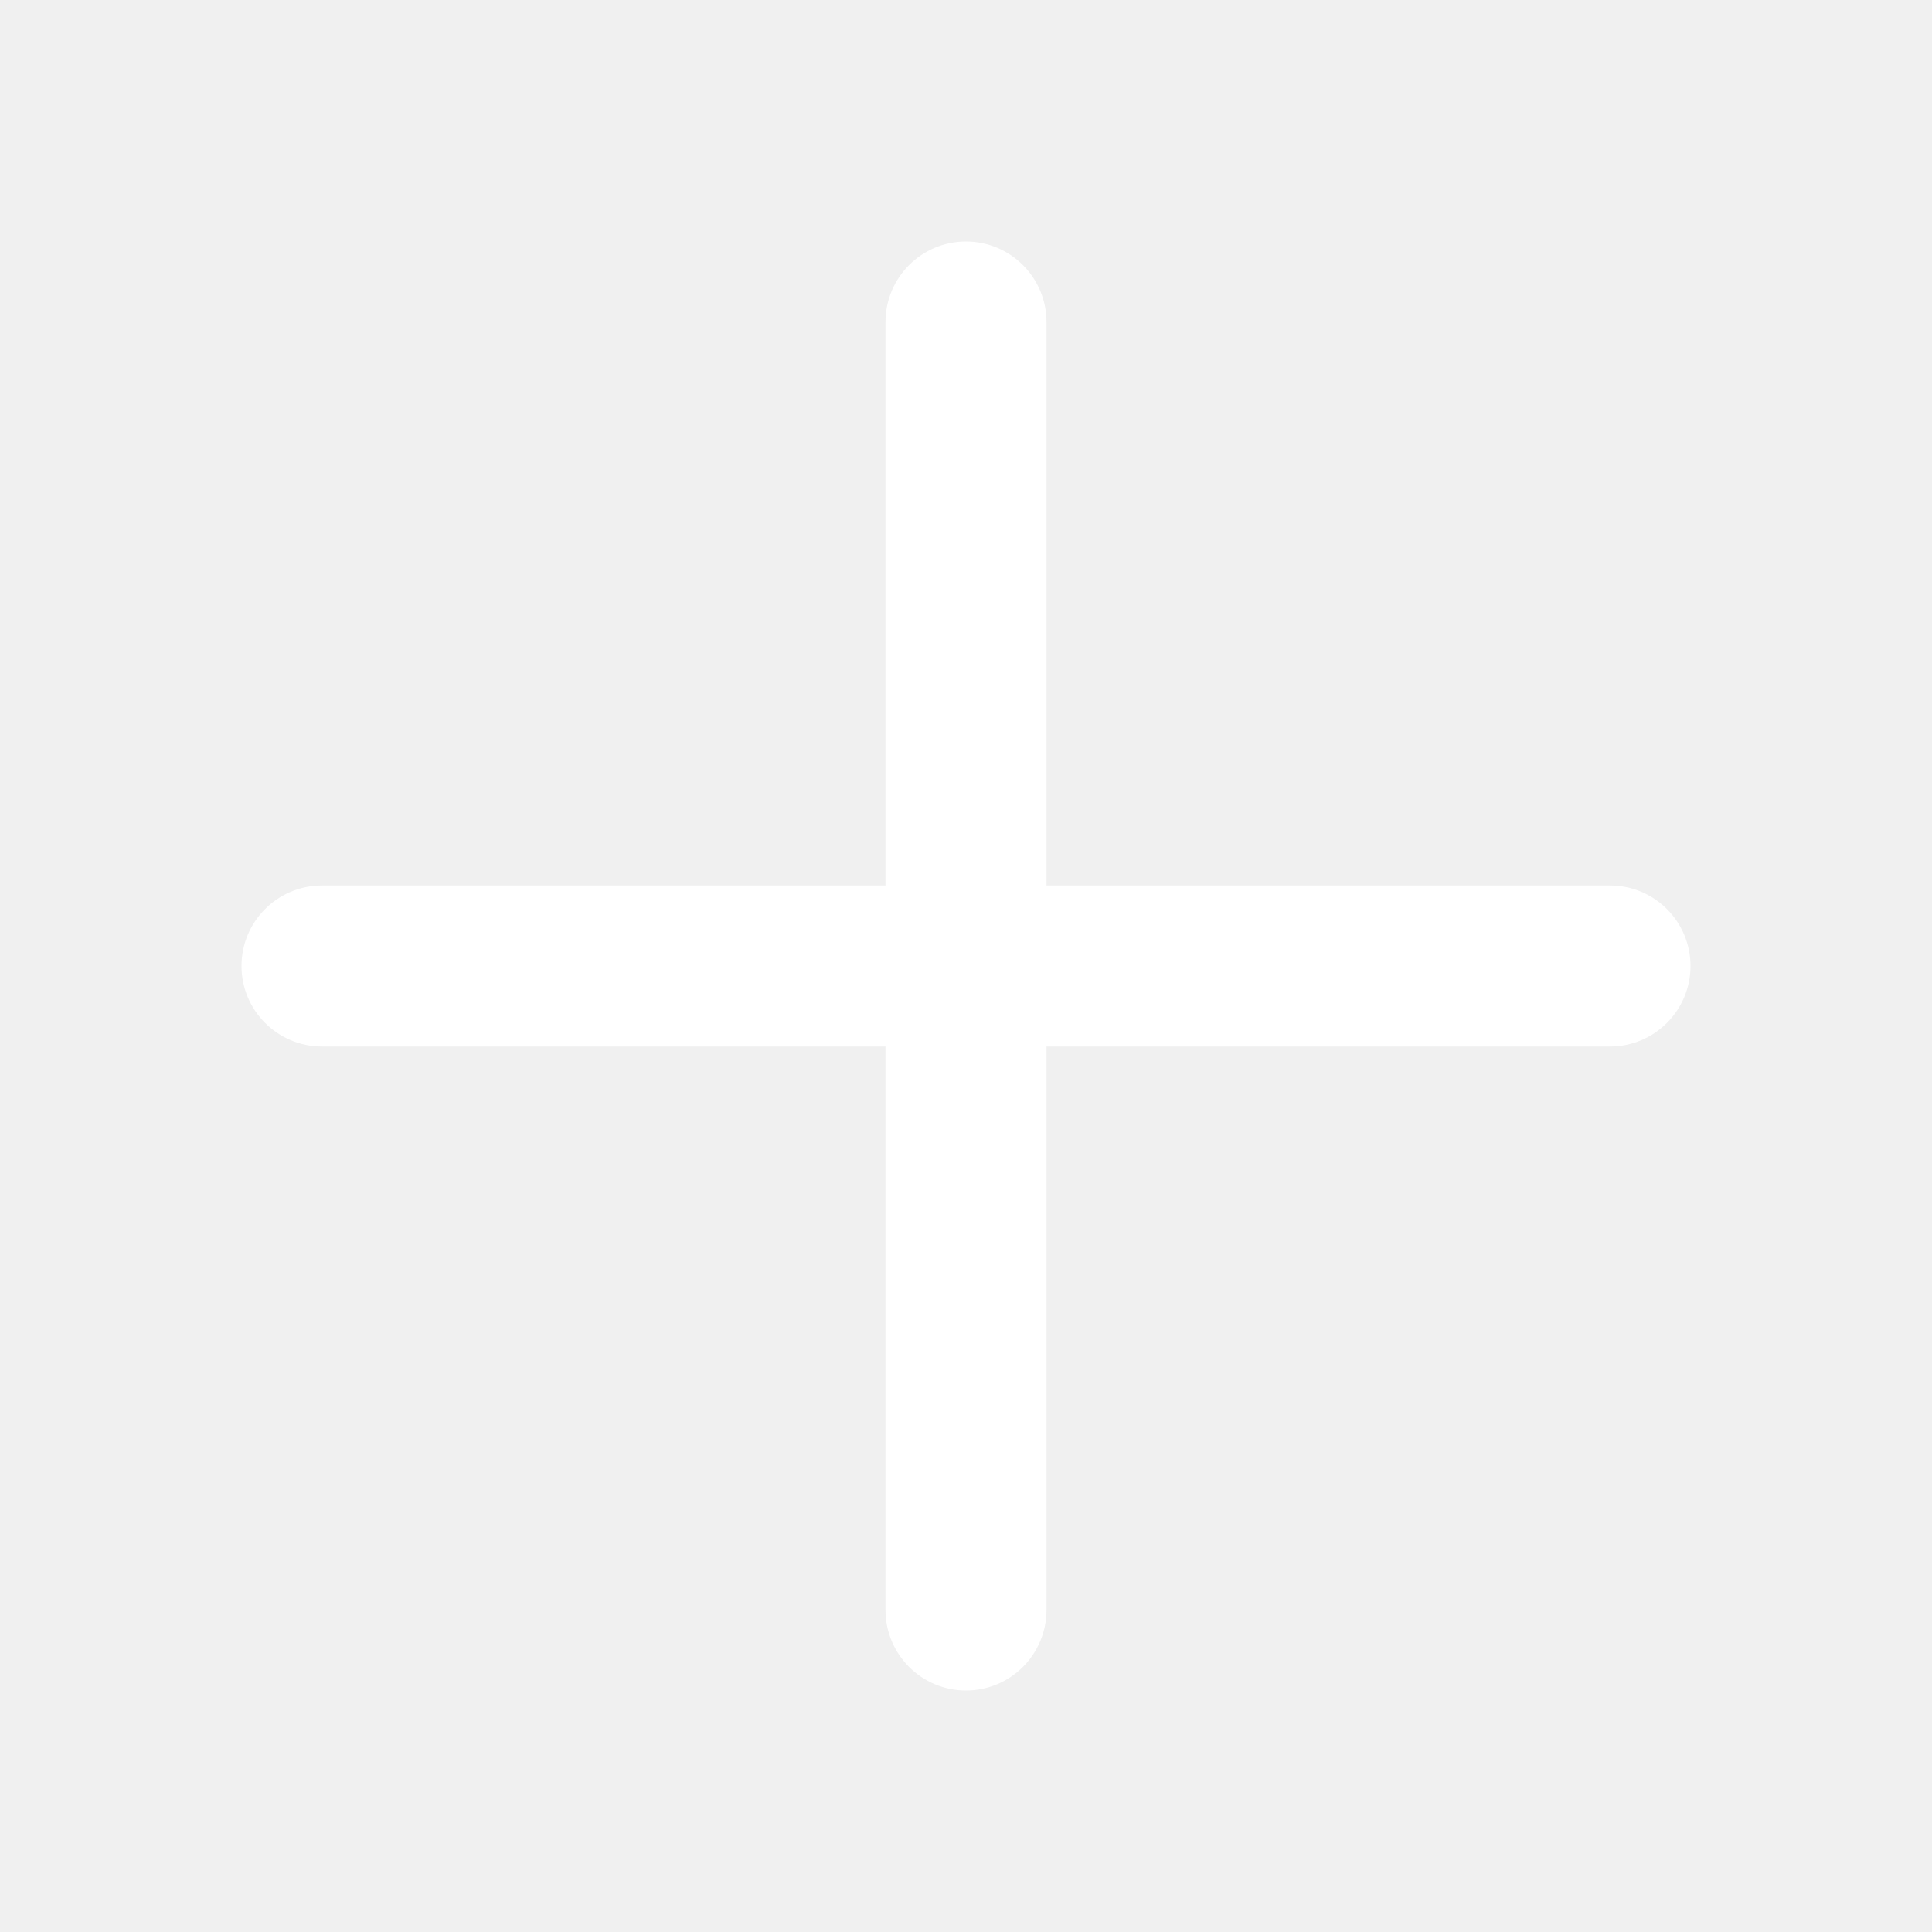
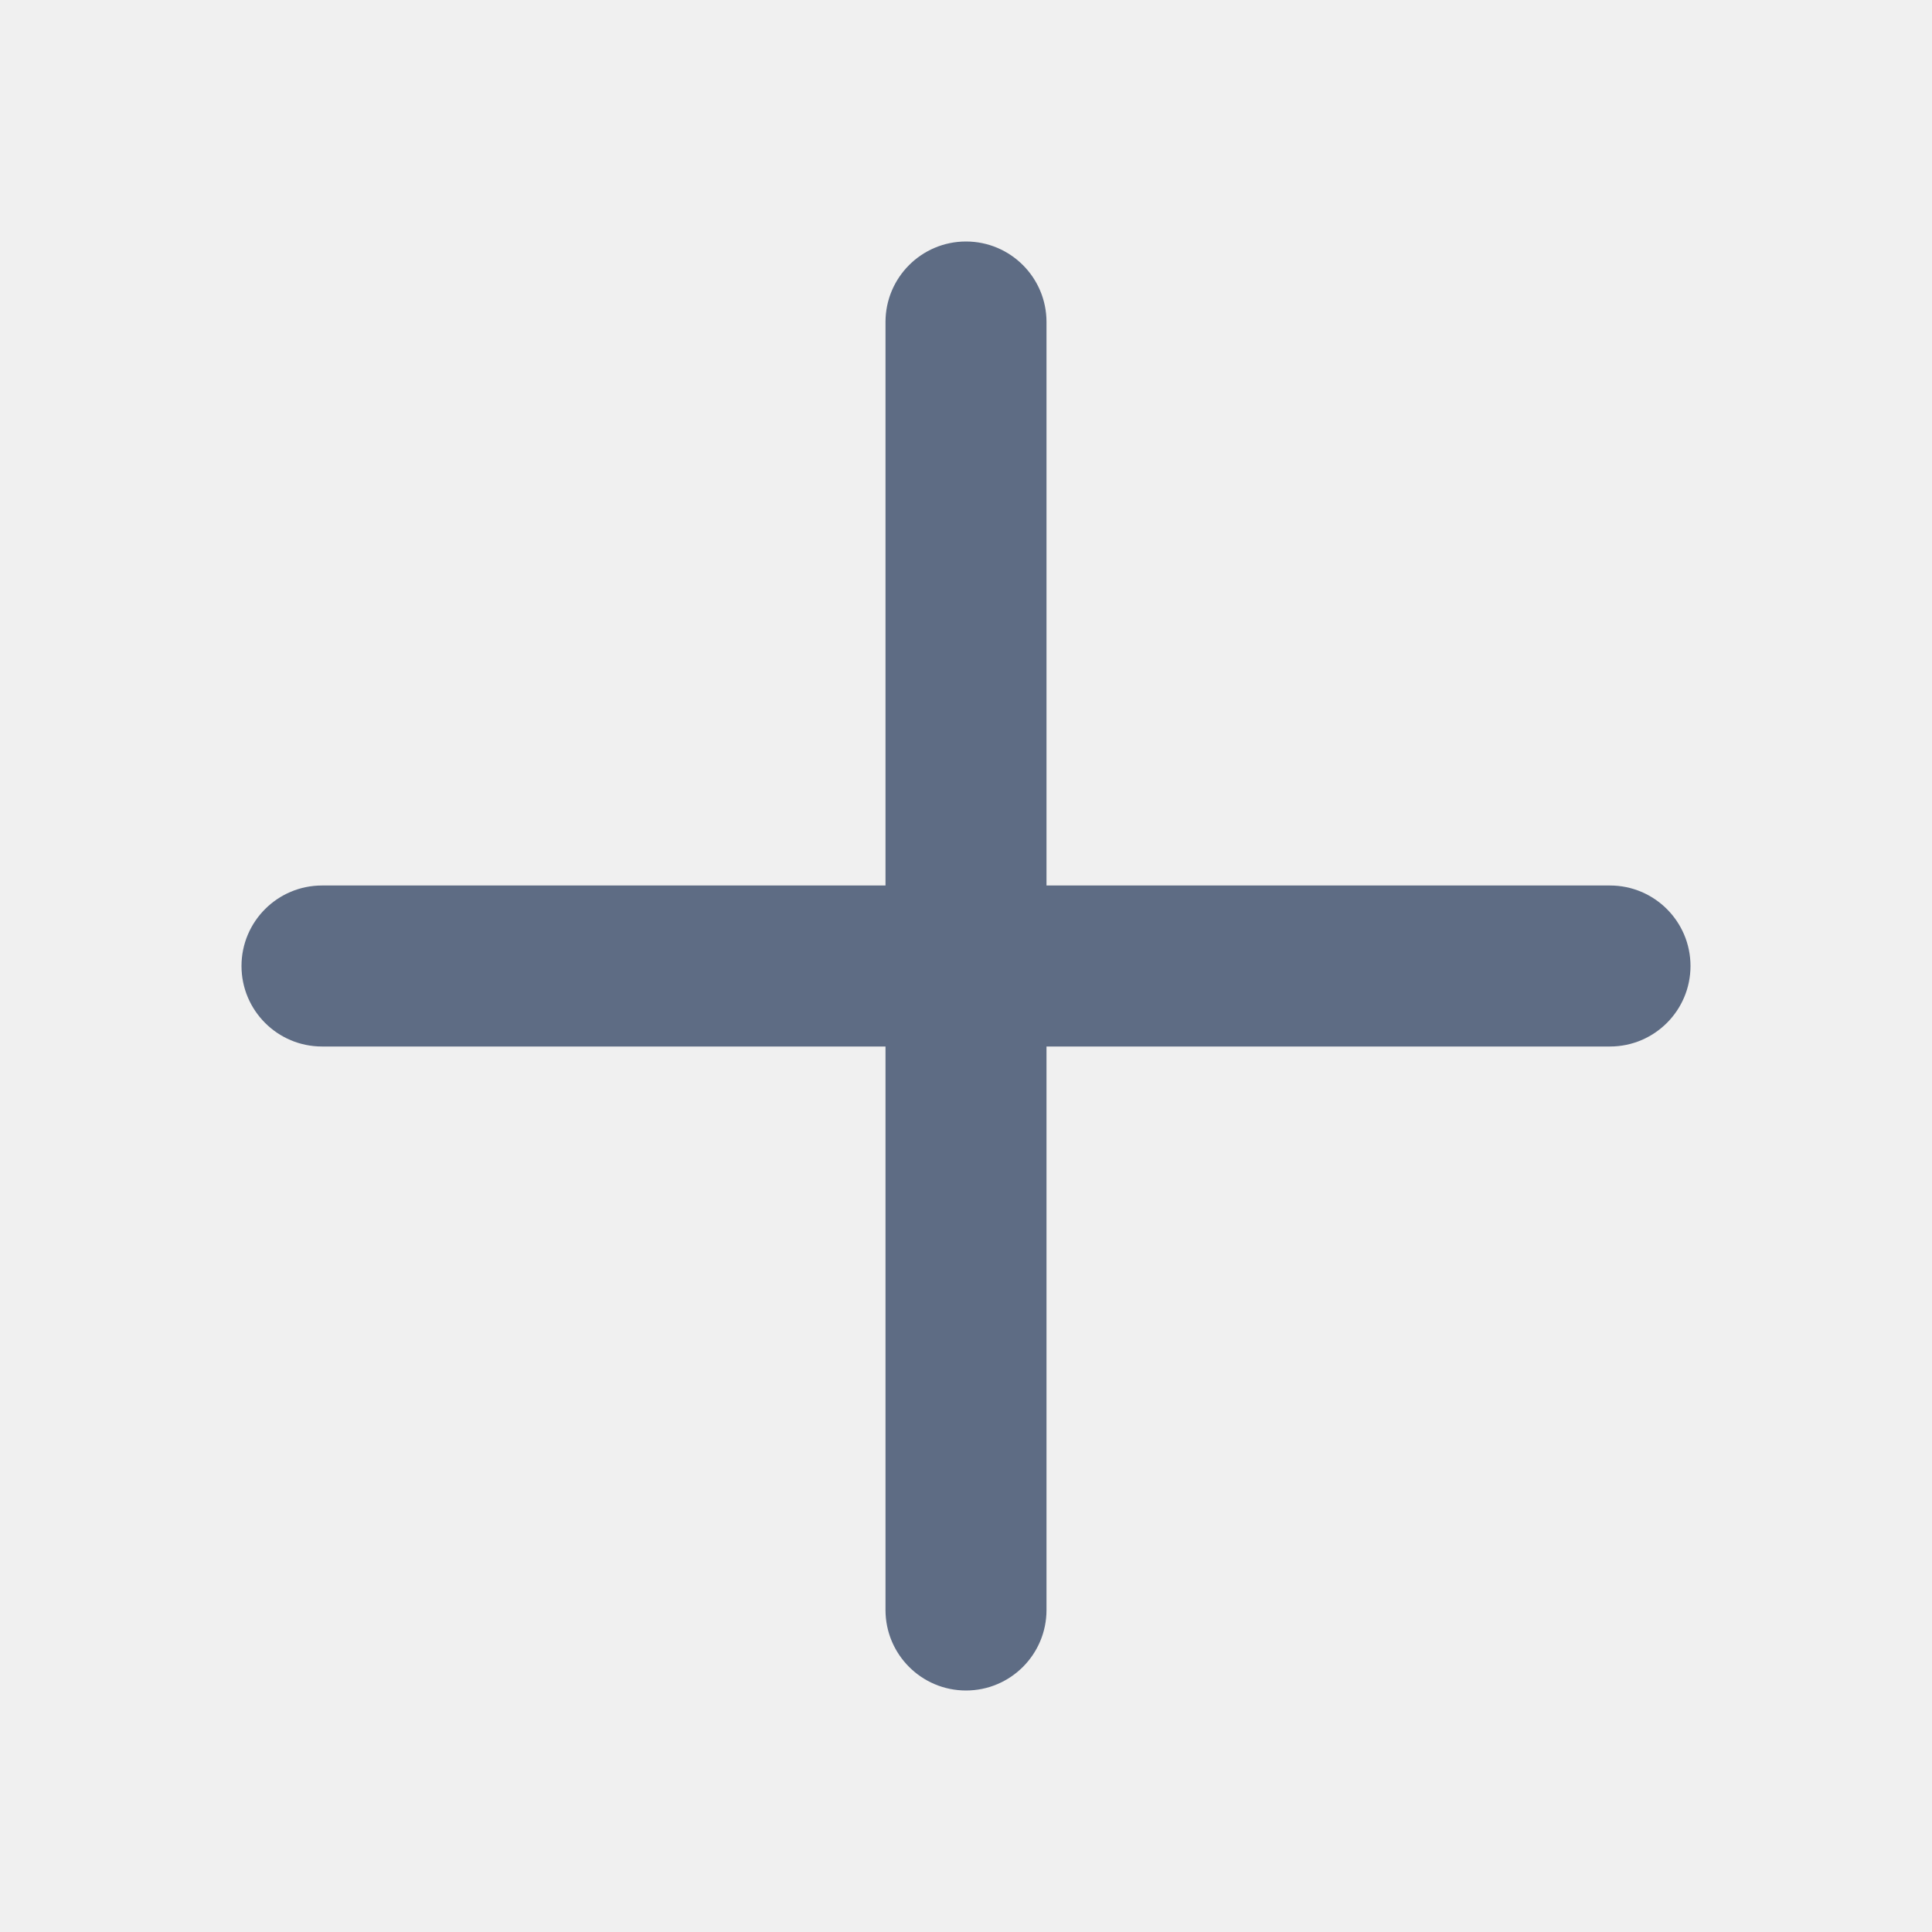
- <svg xmlns="http://www.w3.org/2000/svg" width="24" height="24" fill="#fff" fill-rule="evenodd" clip-rule="evenodd">
+ <svg xmlns="http://www.w3.org/2000/svg" width="24" height="24" fill="#5e6c84" fill-rule="evenodd" clip-rule="evenodd">
  <path d="M12 3C11.448 3 11 3.448 11 4V11L4 11C3.448 11 3 11.448 3 12C3 12.552 3.448 13 4 13H11V20C11 20.552 11.448 21 12 21C12.552 21 13 20.552 13 20V13H20C20.552 13 21 12.552 21 12C21 11.448 20.552 11 20 11L13 11V4C13 3.448 12.552 3 12 3Z" />
</svg>
